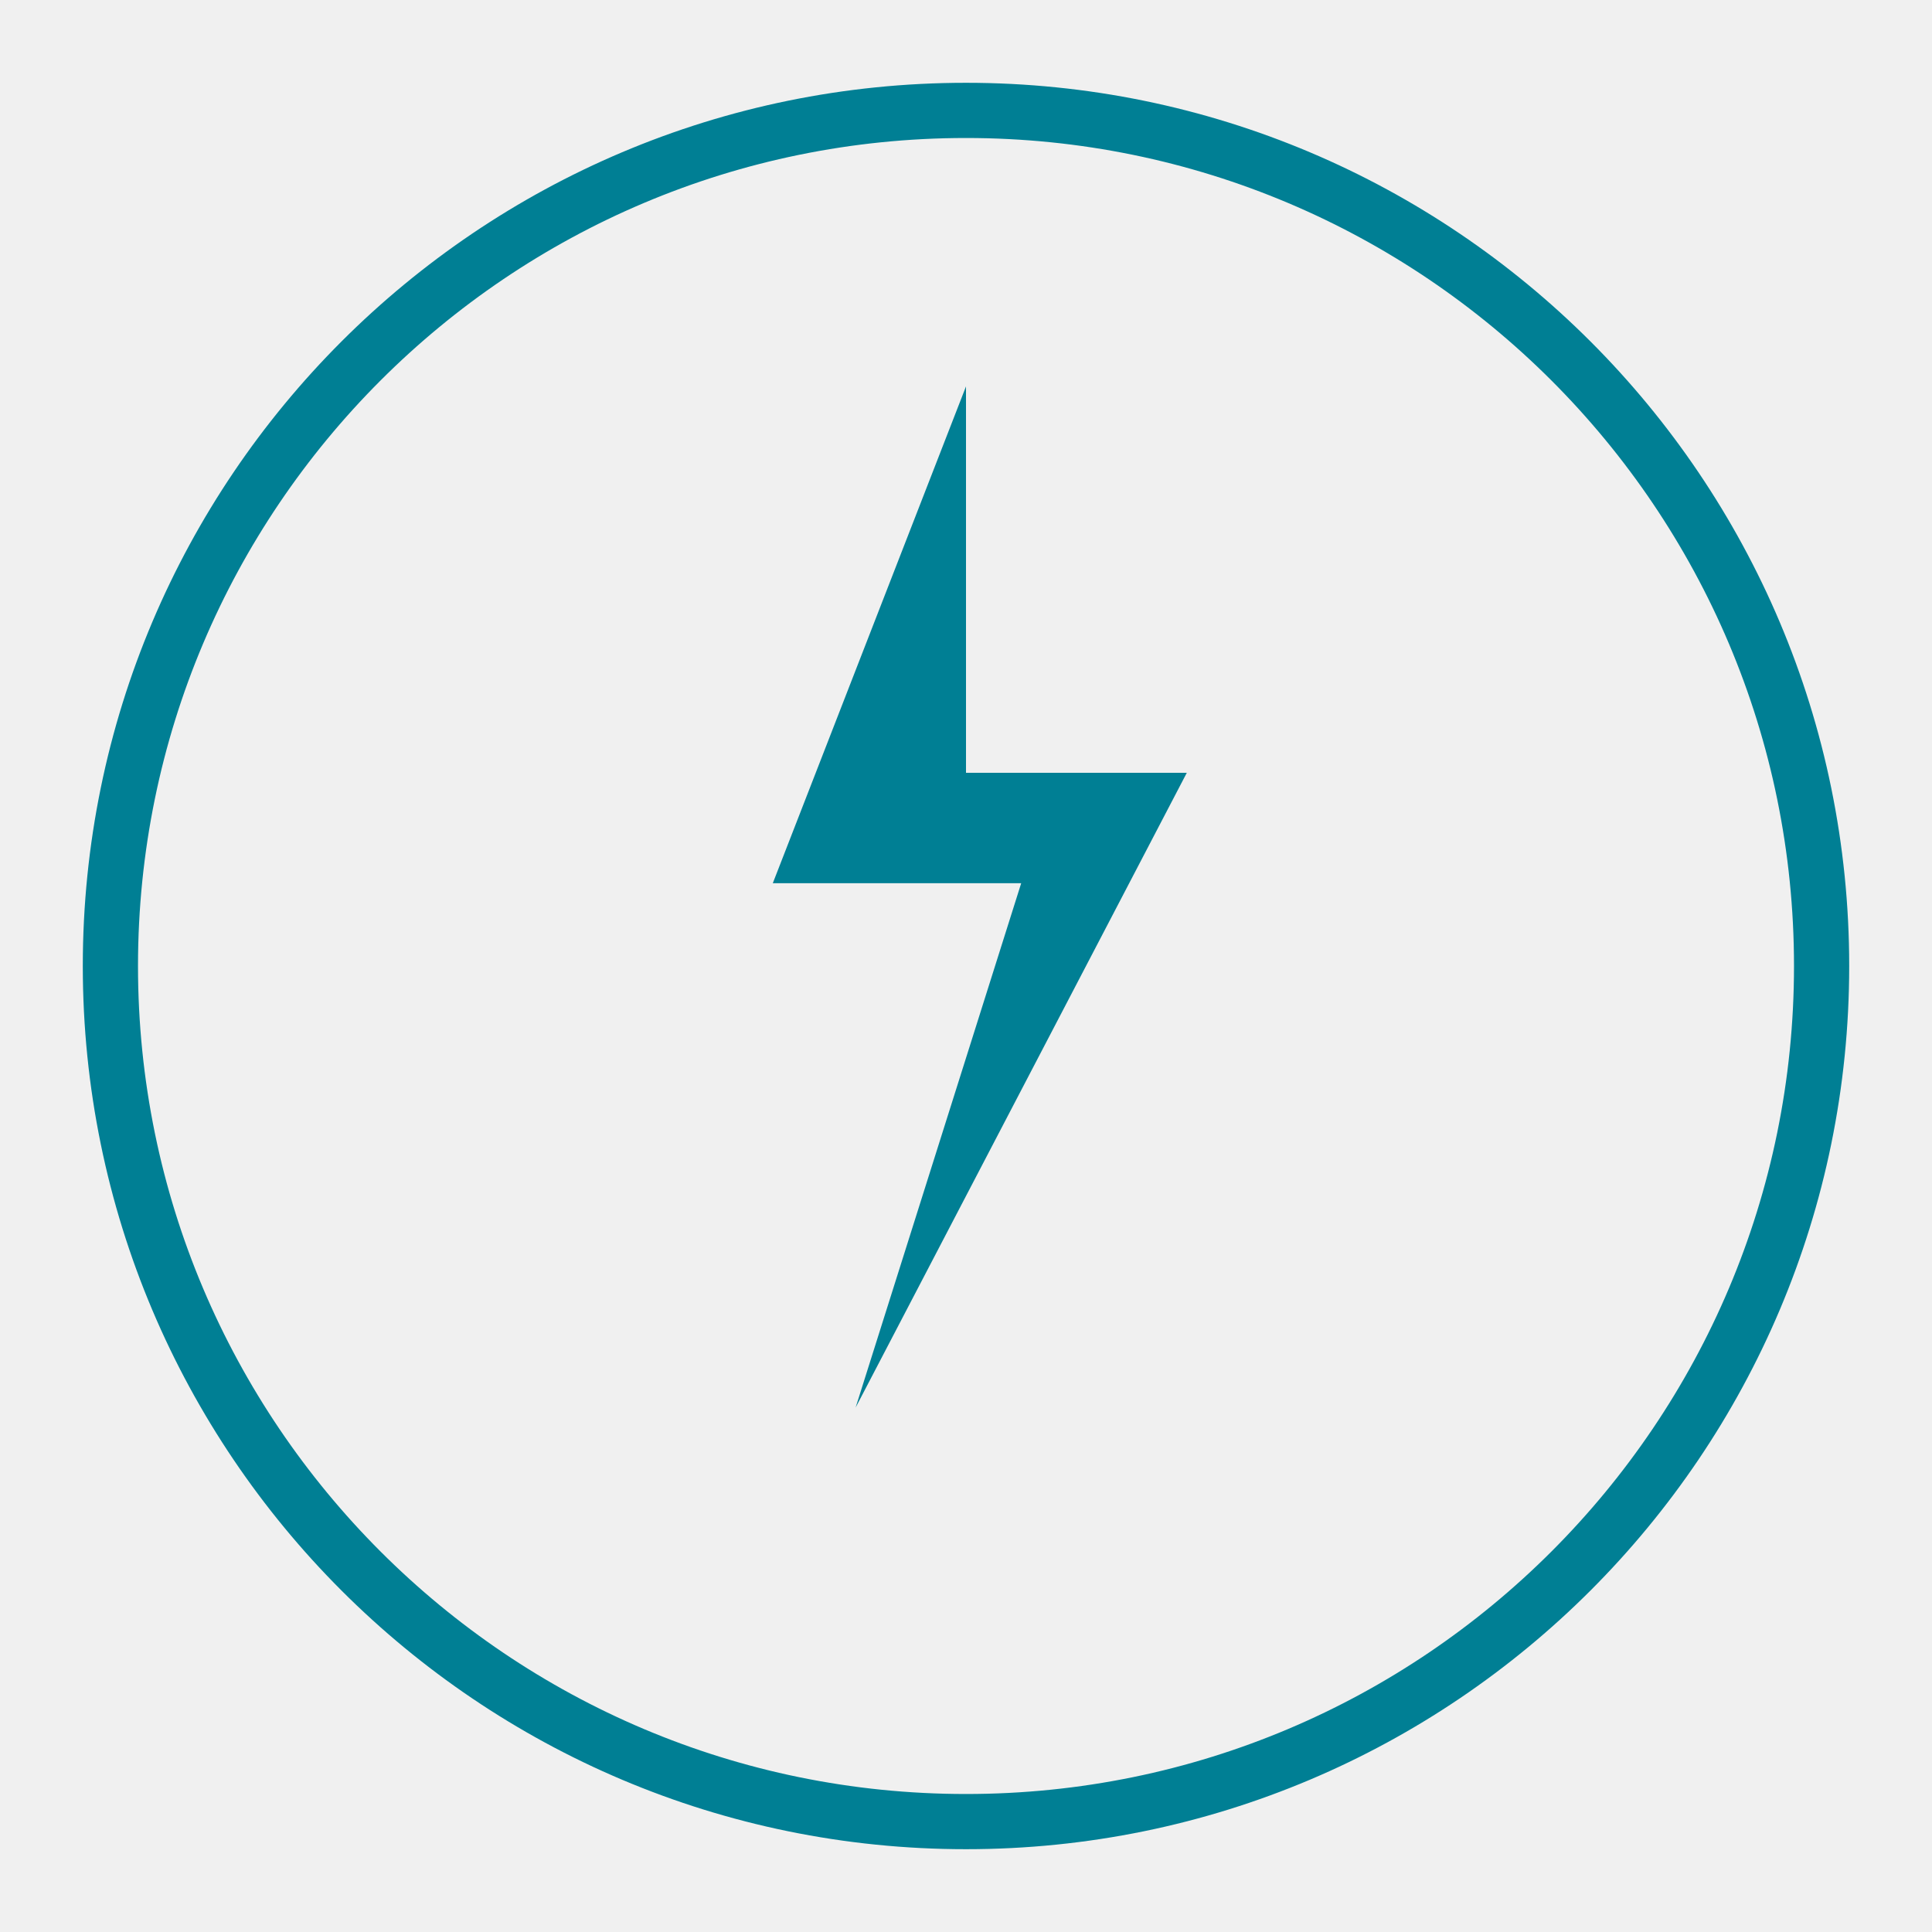
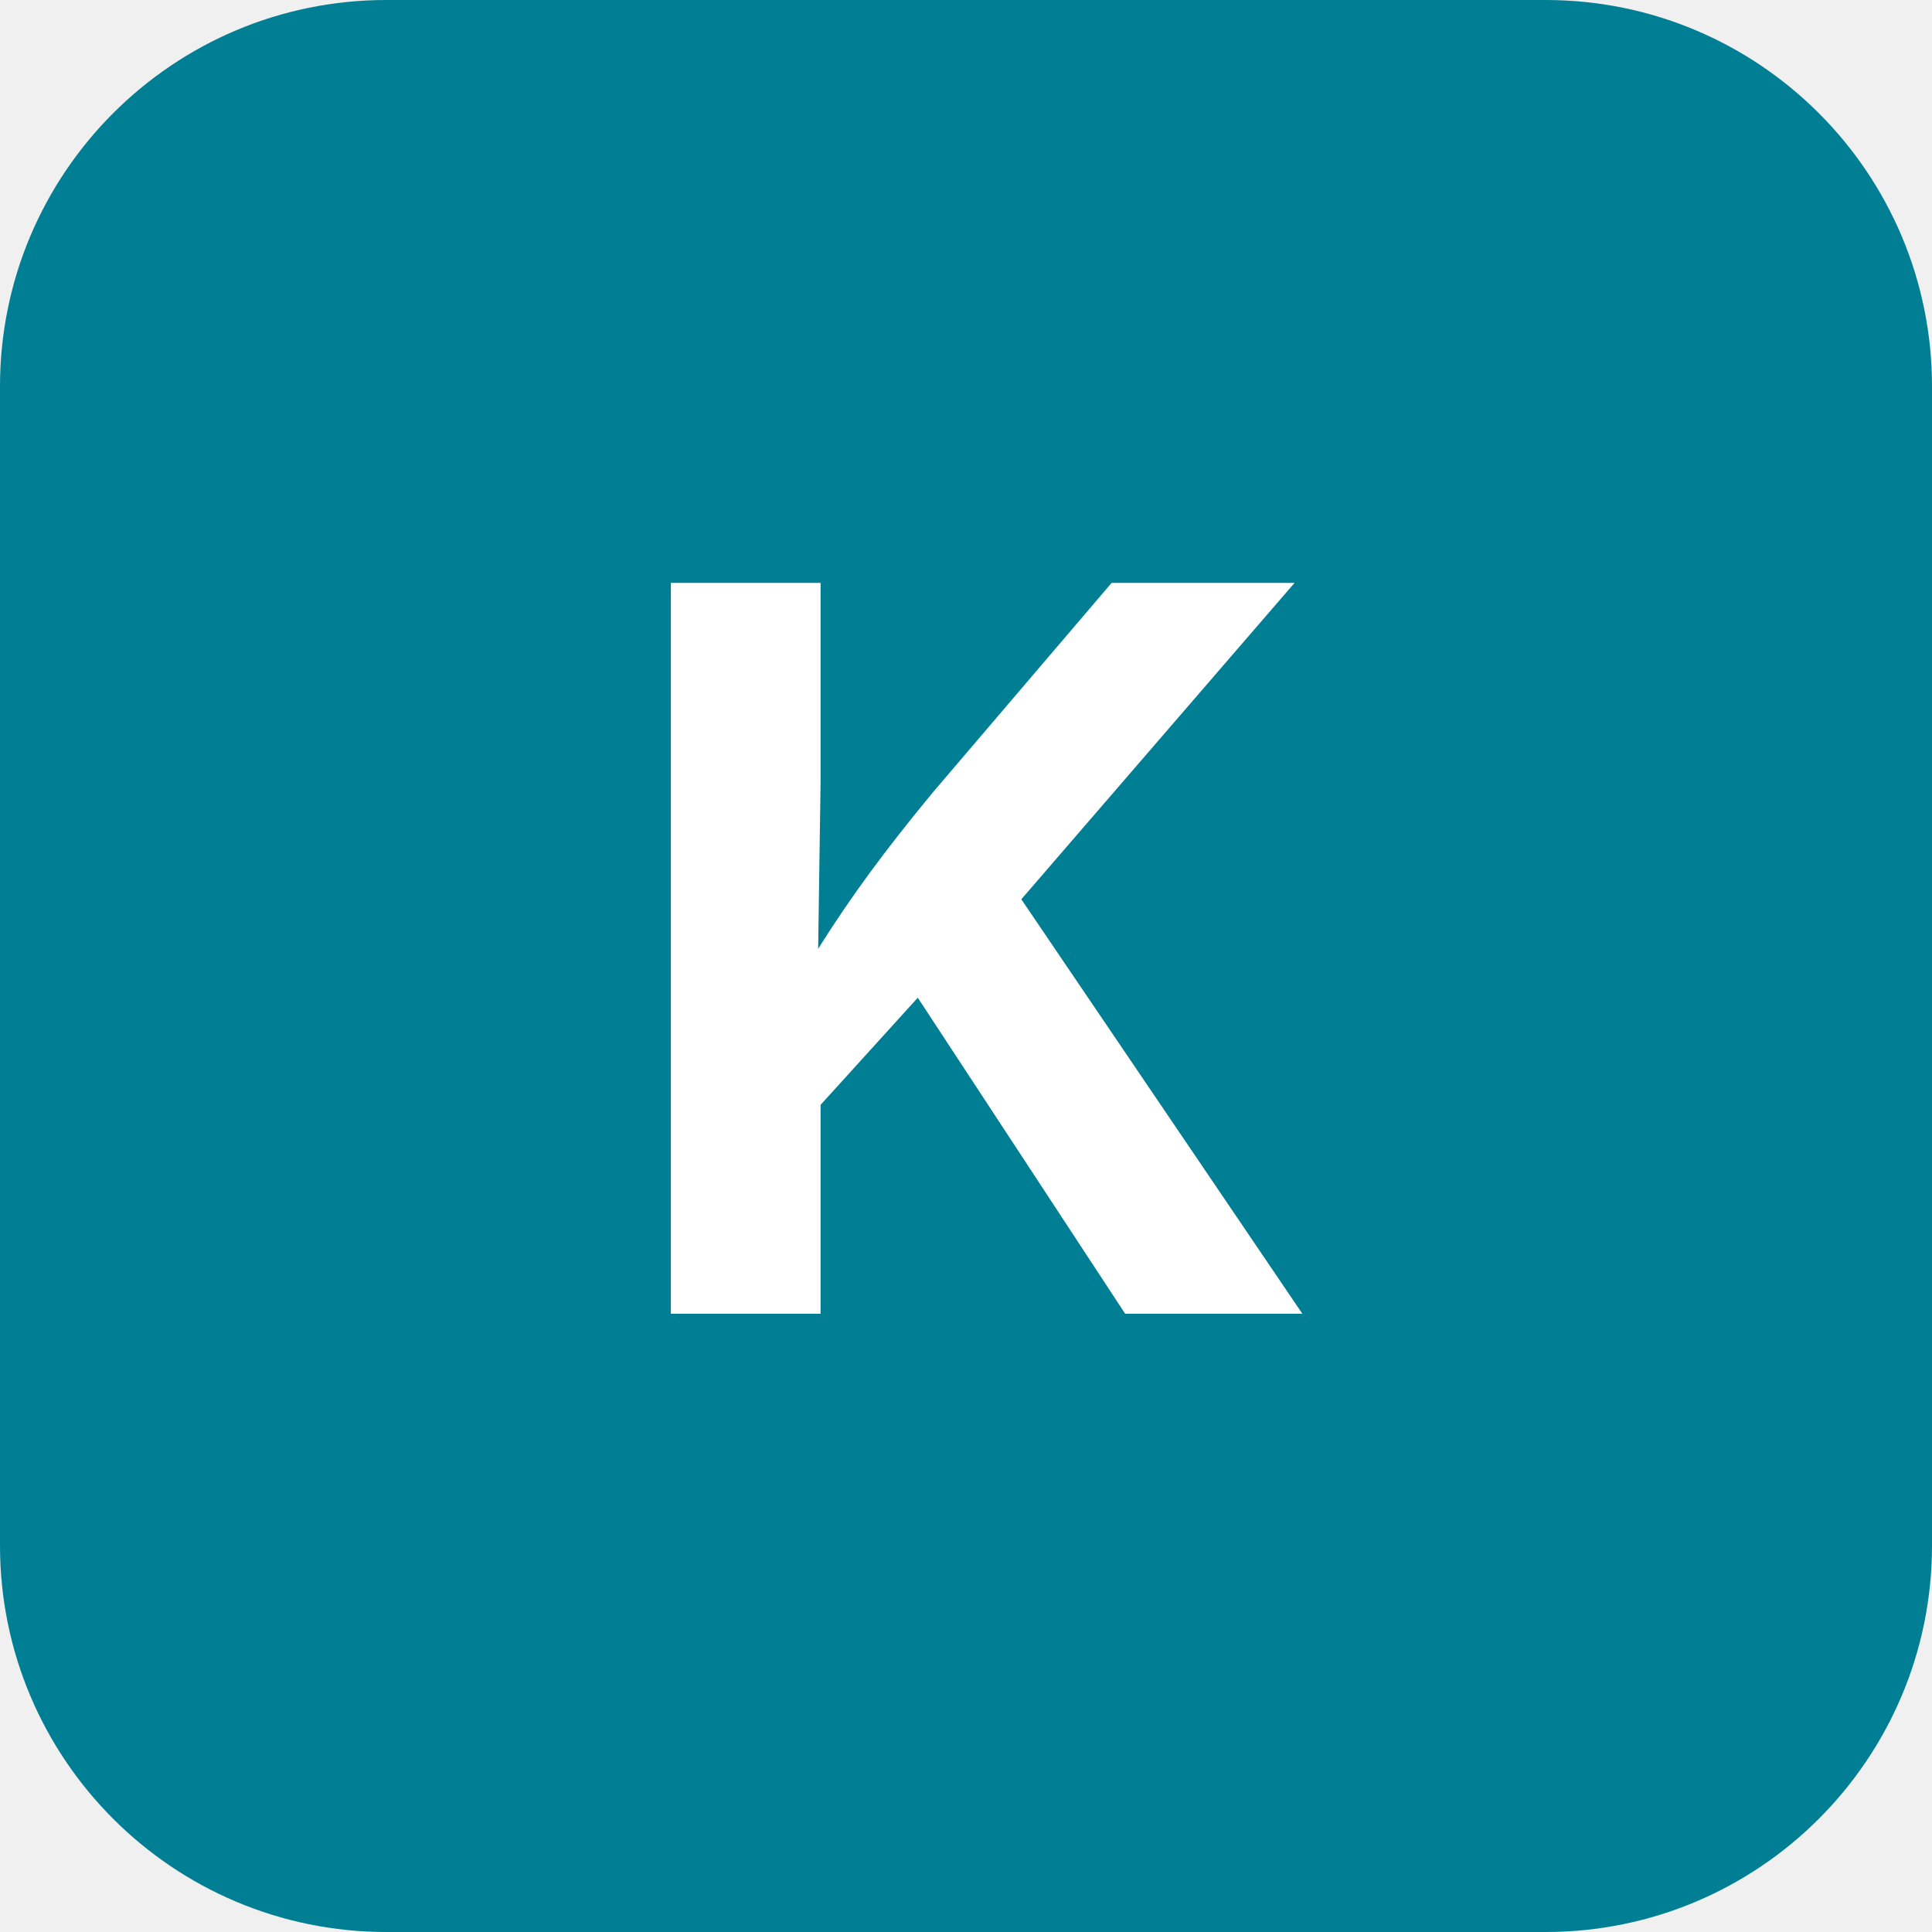
- <svg xmlns="http://www.w3.org/2000/svg" viewBox="0 0 140 140">
-   <circle cx="70" cy="70" r="62" fill="none" stroke="#007f94" stroke-width="4" />
-   <path d="M70 28 L56 64 L74 64 L62 102 L86 56 L70 56 L70 28 Z" fill="#007f94" />
+ <svg xmlns="http://www.w3.org/2000/svg" viewBox="0 0 100 100">
+   <rect width="100" height="100" rx="20" fill="#007f94" />
+   <text x="50" y="68" font-family="Inter, sans-serif" font-size="52" font-weight="700" fill="white" text-anchor="middle">
+     K
+   </text>
</svg>
